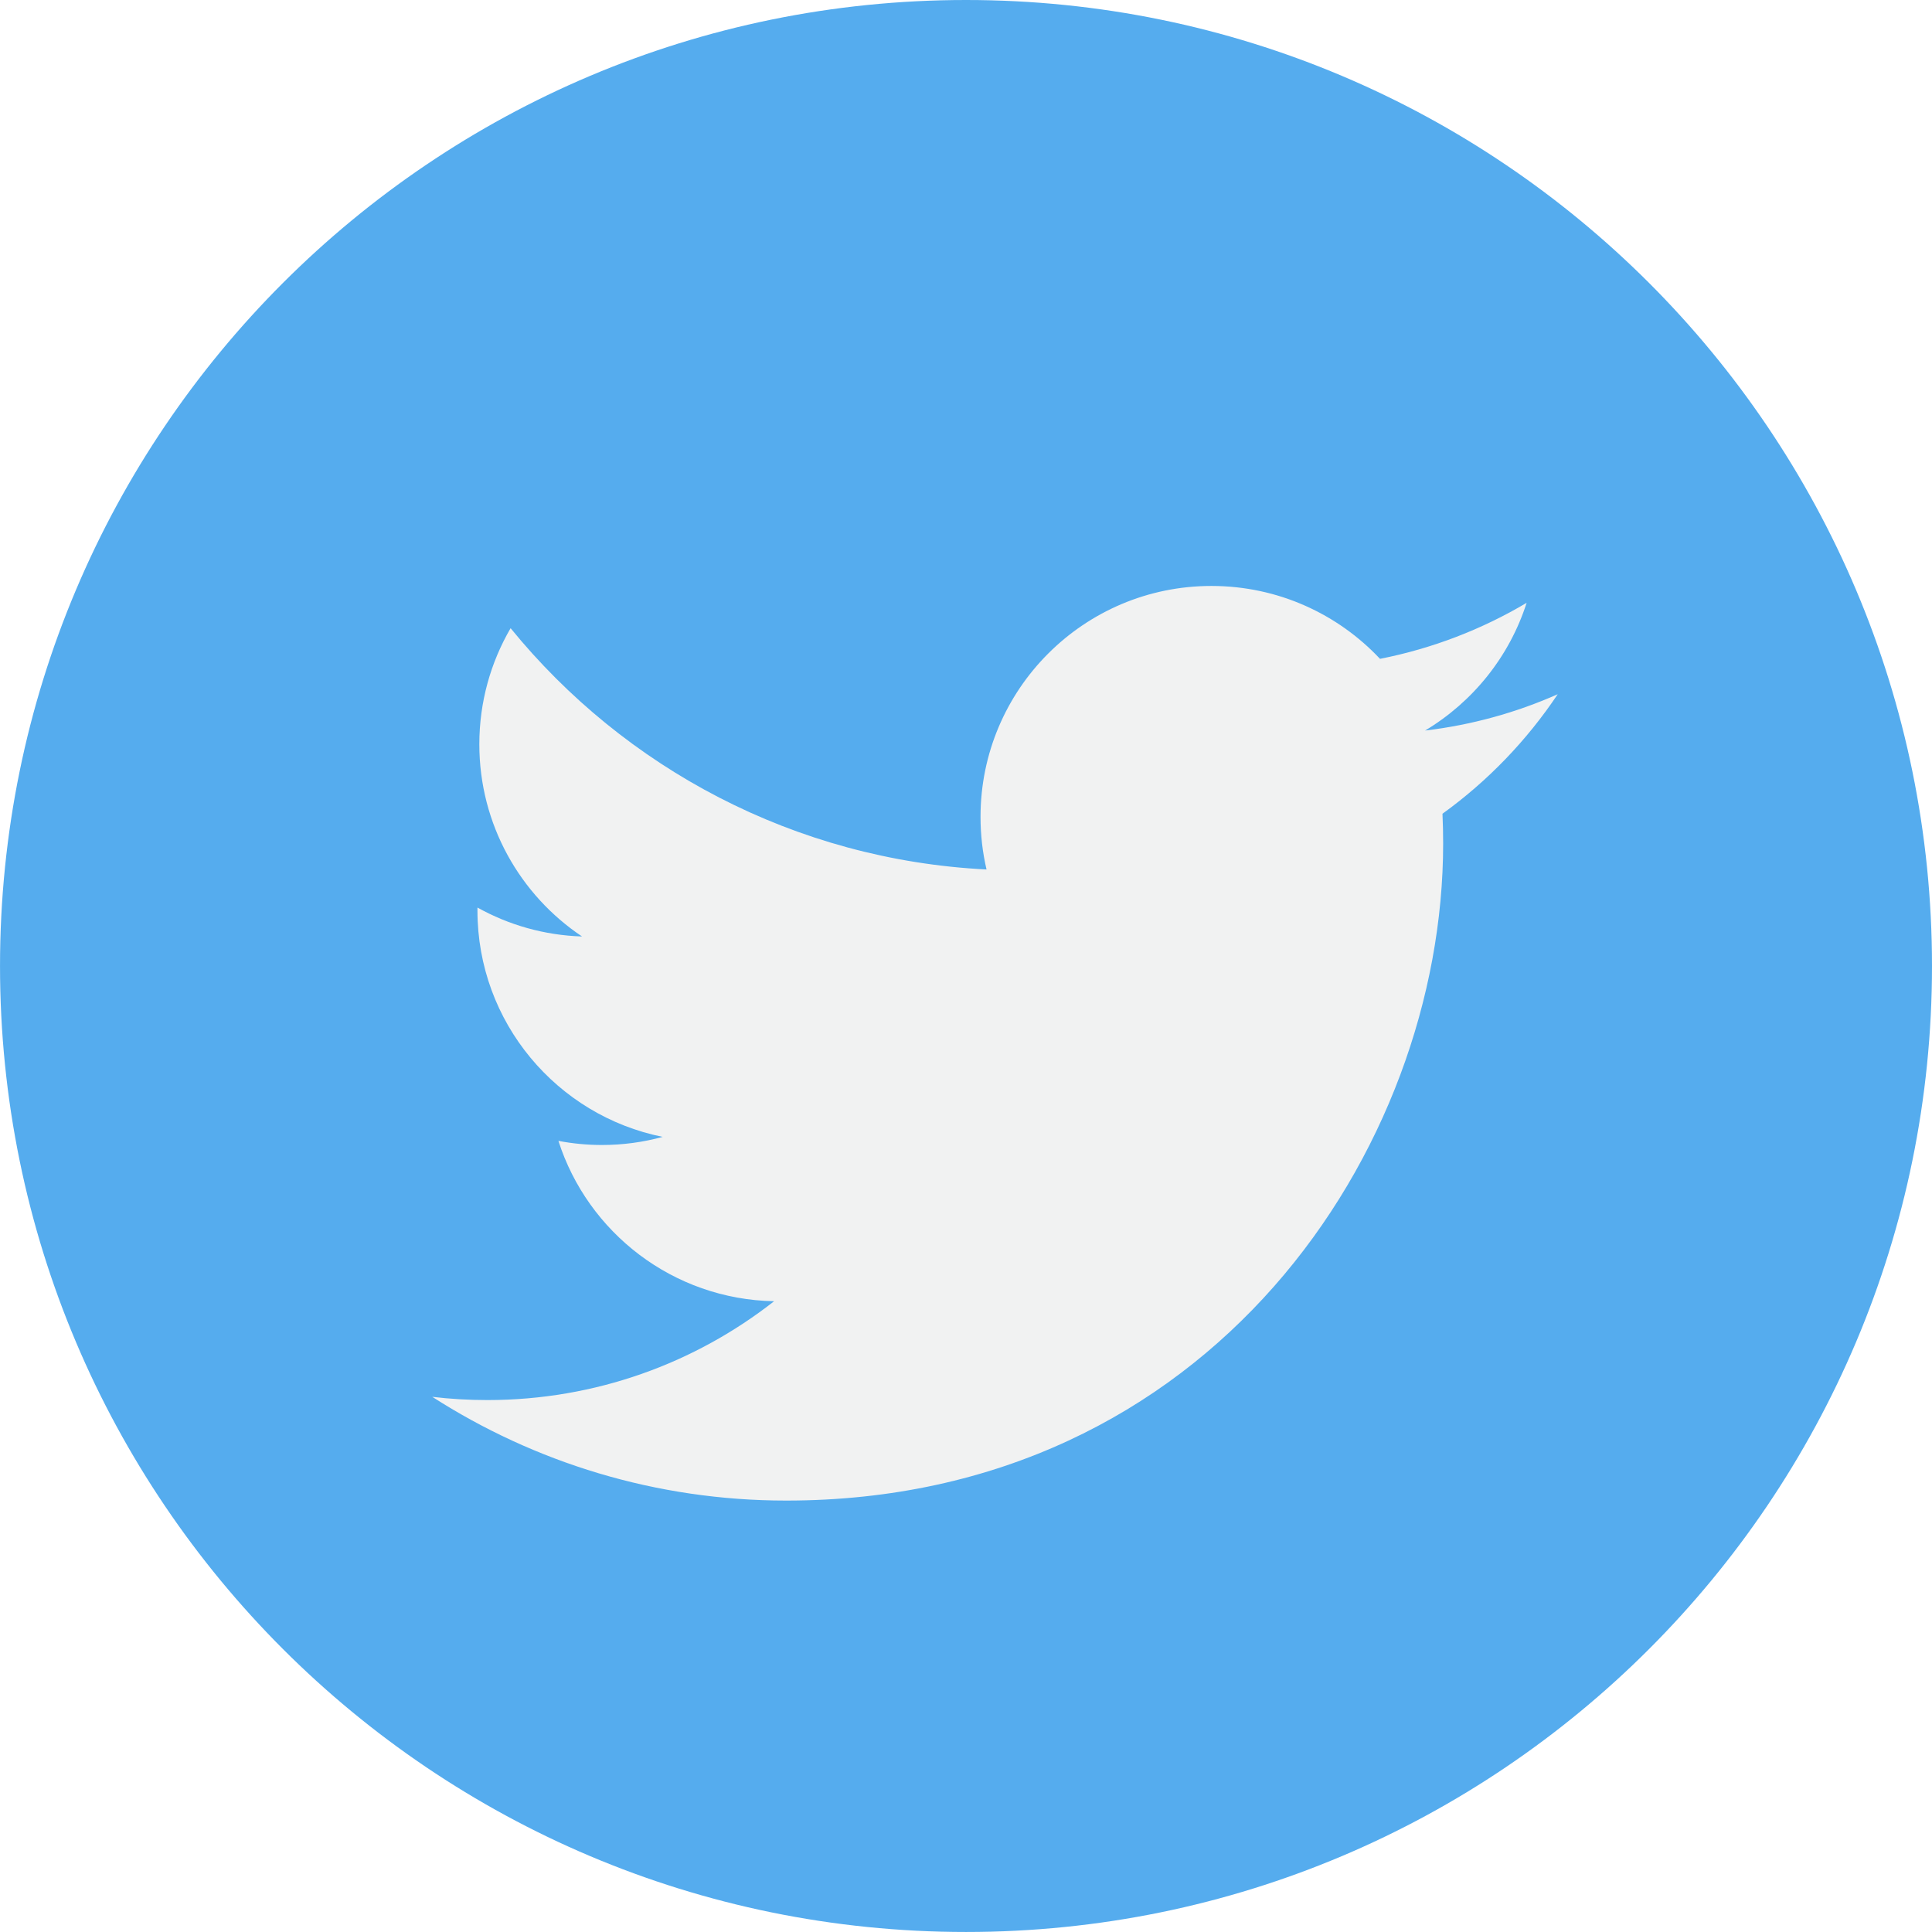
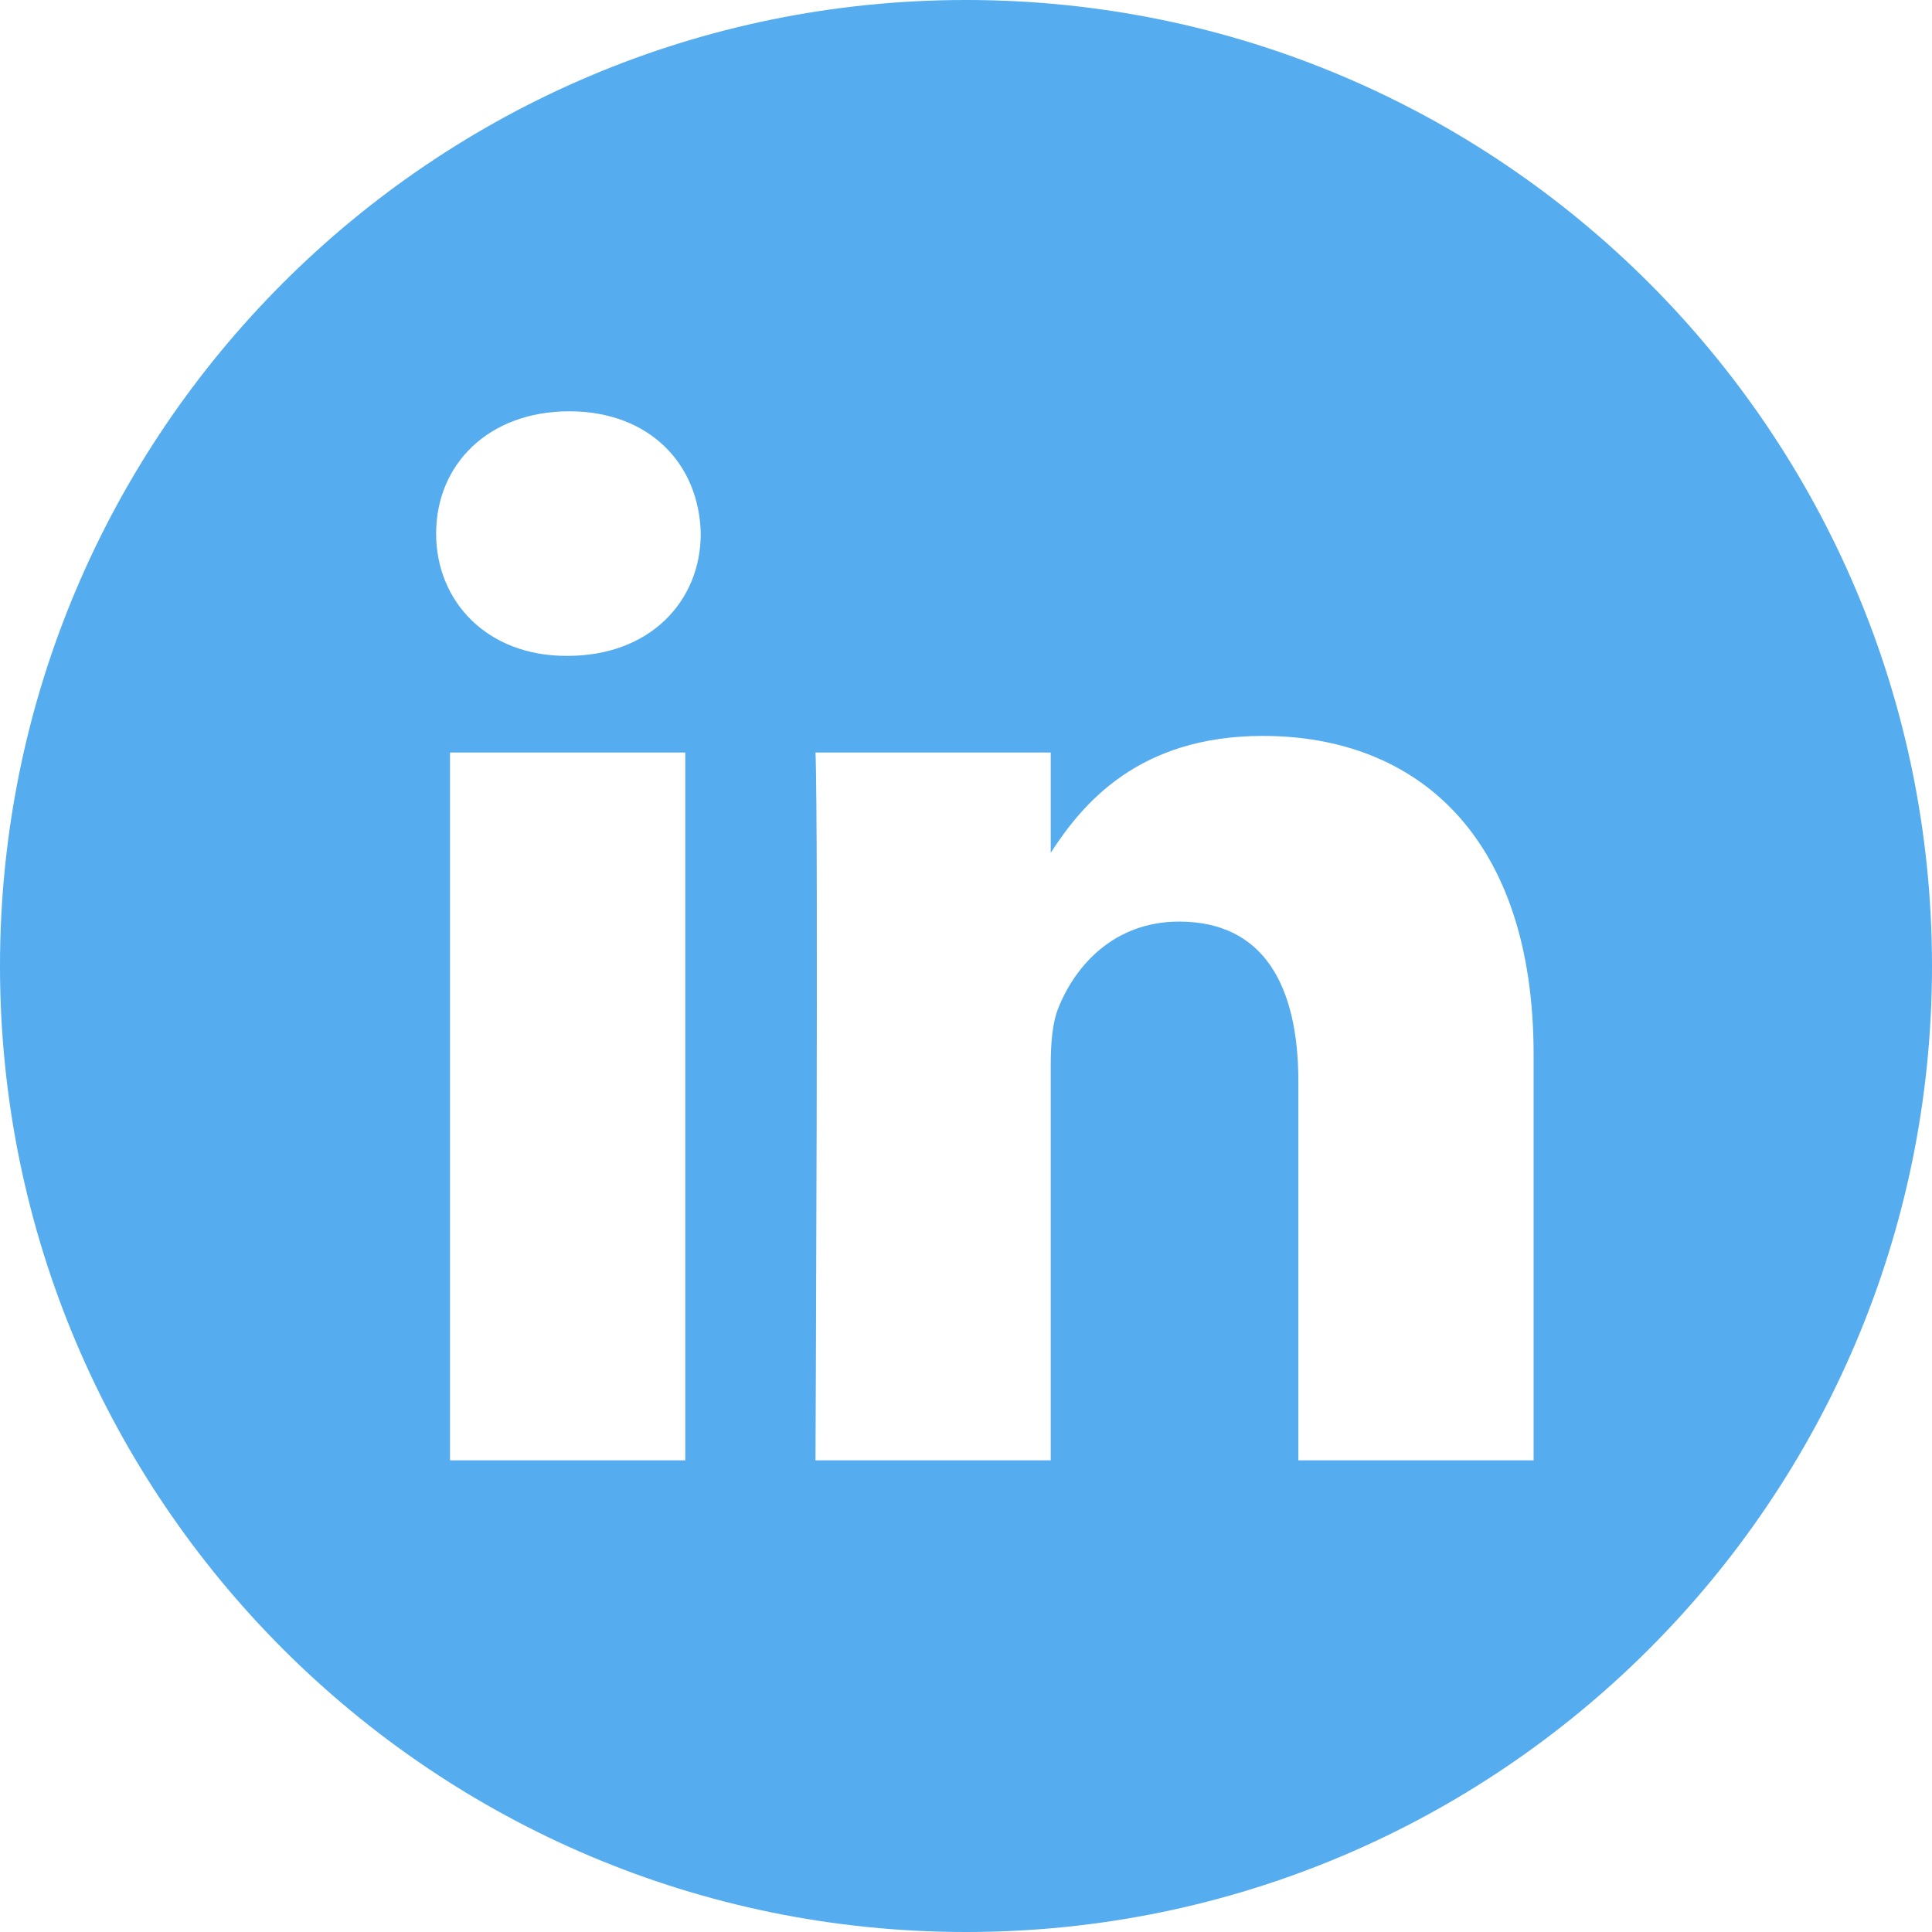
- <svg xmlns="http://www.w3.org/2000/svg" version="1.1" id="Capa_1" x="0px" y="0px" viewBox="0 0 112.197 112.197" style="enable-background:new 0 0 112.197 112.197;" xml:space="preserve">
-   <style>
- 
+ <svg xmlns="http://www.w3.org/2000/svg" height="512pt" viewBox="0 0 512 512" width="512pt">
+   <defs>
+     <style>
		svg{
- 		fill:#55ACEE;
+ 			fill:#55ACEE;
+ 			transition: 0.34s
		};
- 
		svg:hover{
- 		fill: #FF00FF;
+ 			fill: #FF00FF;
		};
	</style>
-   <g>
-     <circle cx="56.099" cy="56.098" r="56.098" />
-     <g>
-       <path style="fill:#F1F2F2;" d="M90.461,40.316c-2.404,1.066-4.99,1.787-7.702,2.109c2.769-1.659,4.894-4.284,5.897-7.417    c-2.591,1.537-5.462,2.652-8.515,3.253c-2.446-2.605-5.931-4.233-9.79-4.233c-7.404,0-13.409,6.005-13.409,13.409    c0,1.051,0.119,2.074,0.349,3.056c-11.144-0.559-21.025-5.897-27.639-14.012c-1.154,1.98-1.816,4.285-1.816,6.742    c0,4.651,2.369,8.757,5.965,11.161c-2.197-0.069-4.266-0.672-6.073-1.679c-0.001,0.057-0.001,0.114-0.001,0.17    c0,6.497,4.624,11.916,10.757,13.147c-1.124,0.308-2.311,0.471-3.532,0.471c-0.866,0-1.705-0.083-2.523-0.239    c1.706,5.326,6.657,9.203,12.526,9.312c-4.59,3.597-10.371,5.74-16.655,5.74c-1.08,0-2.15-0.063-3.197-0.188    c5.931,3.806,12.981,6.025,20.553,6.025c24.664,0,38.152-20.432,38.152-38.153c0-0.581-0.013-1.16-0.039-1.734    C86.391,45.366,88.664,43.005,90.461,40.316L90.461,40.316z" />
-     </g>
-   </g>
-   <g>
- </g>
-   <g>
- </g>
-   <g>
- </g>
-   <g>
- </g>
-   <g>
- </g>
-   <g>
- </g>
-   <g>
- </g>
-   <g>
- </g>
-   <g>
- </g>
-   <g>
- </g>
-   <g>
- </g>
-   <g>
- </g>
-   <g>
- </g>
-   <g>
- </g>
-   <g>
- </g>
+   </defs>
+   <path d="m256 0c-141.363 0-256 114.637-256 256s114.637 256 256 256 256-114.637 256-256-114.637-256-256-256zm-74.391 387h-62.348v-187.574h62.348zm-31.172-213.188h-.406c-20.922 0-34.453-14.402-34.453-32.402 0-18.406 13.945-32.41 35.273-32.41 21.328 0 34.453 14.004 34.859 32.41 0 18-13.531 32.402-35.273 32.402zm255.984 213.188h-62.34v-100.348c0-25.219-9.027-42.418-31.586-42.418-17.223 0-27.48 11.602-31.988 22.801-1.648 4.008-2.051 9.609-2.051 15.215v104.75h-62.344s.816-169.977 0-187.574h62.344v26.559c8.285-12.781 23.109-30.961 56.188-30.961 41.02 0 71.777 26.809 71.777 84.422zm0 0" />
</svg>
